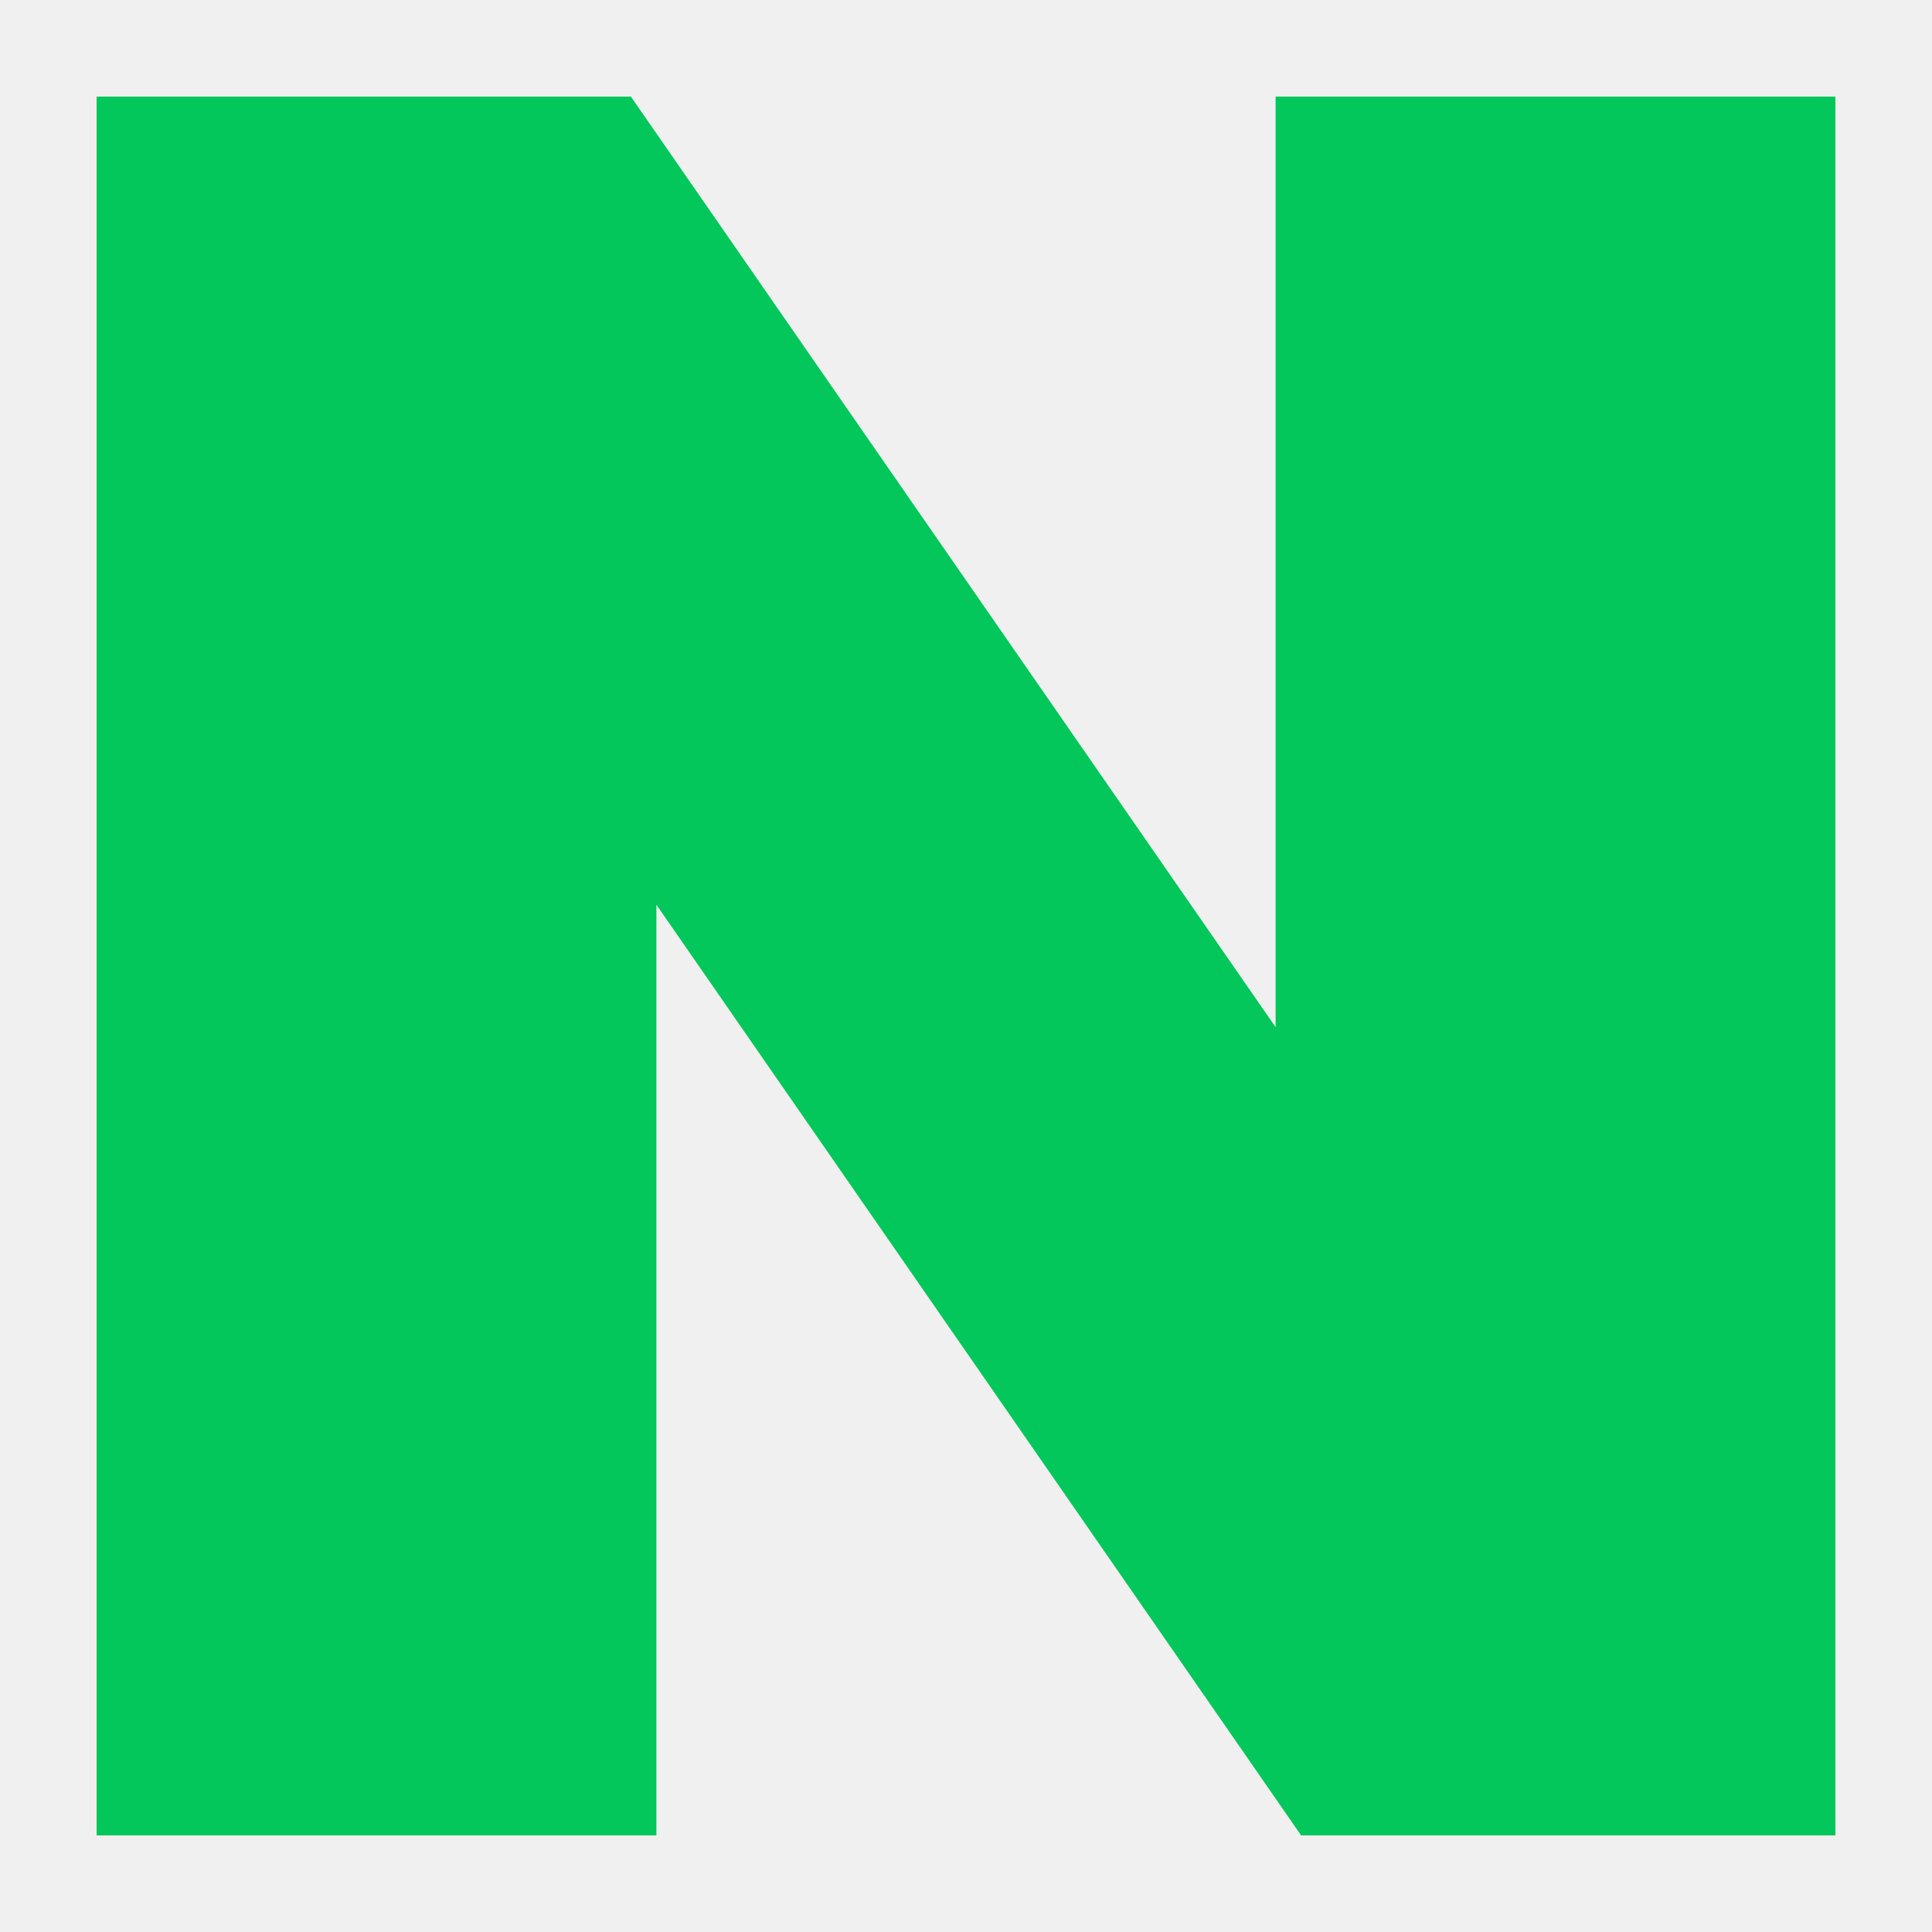
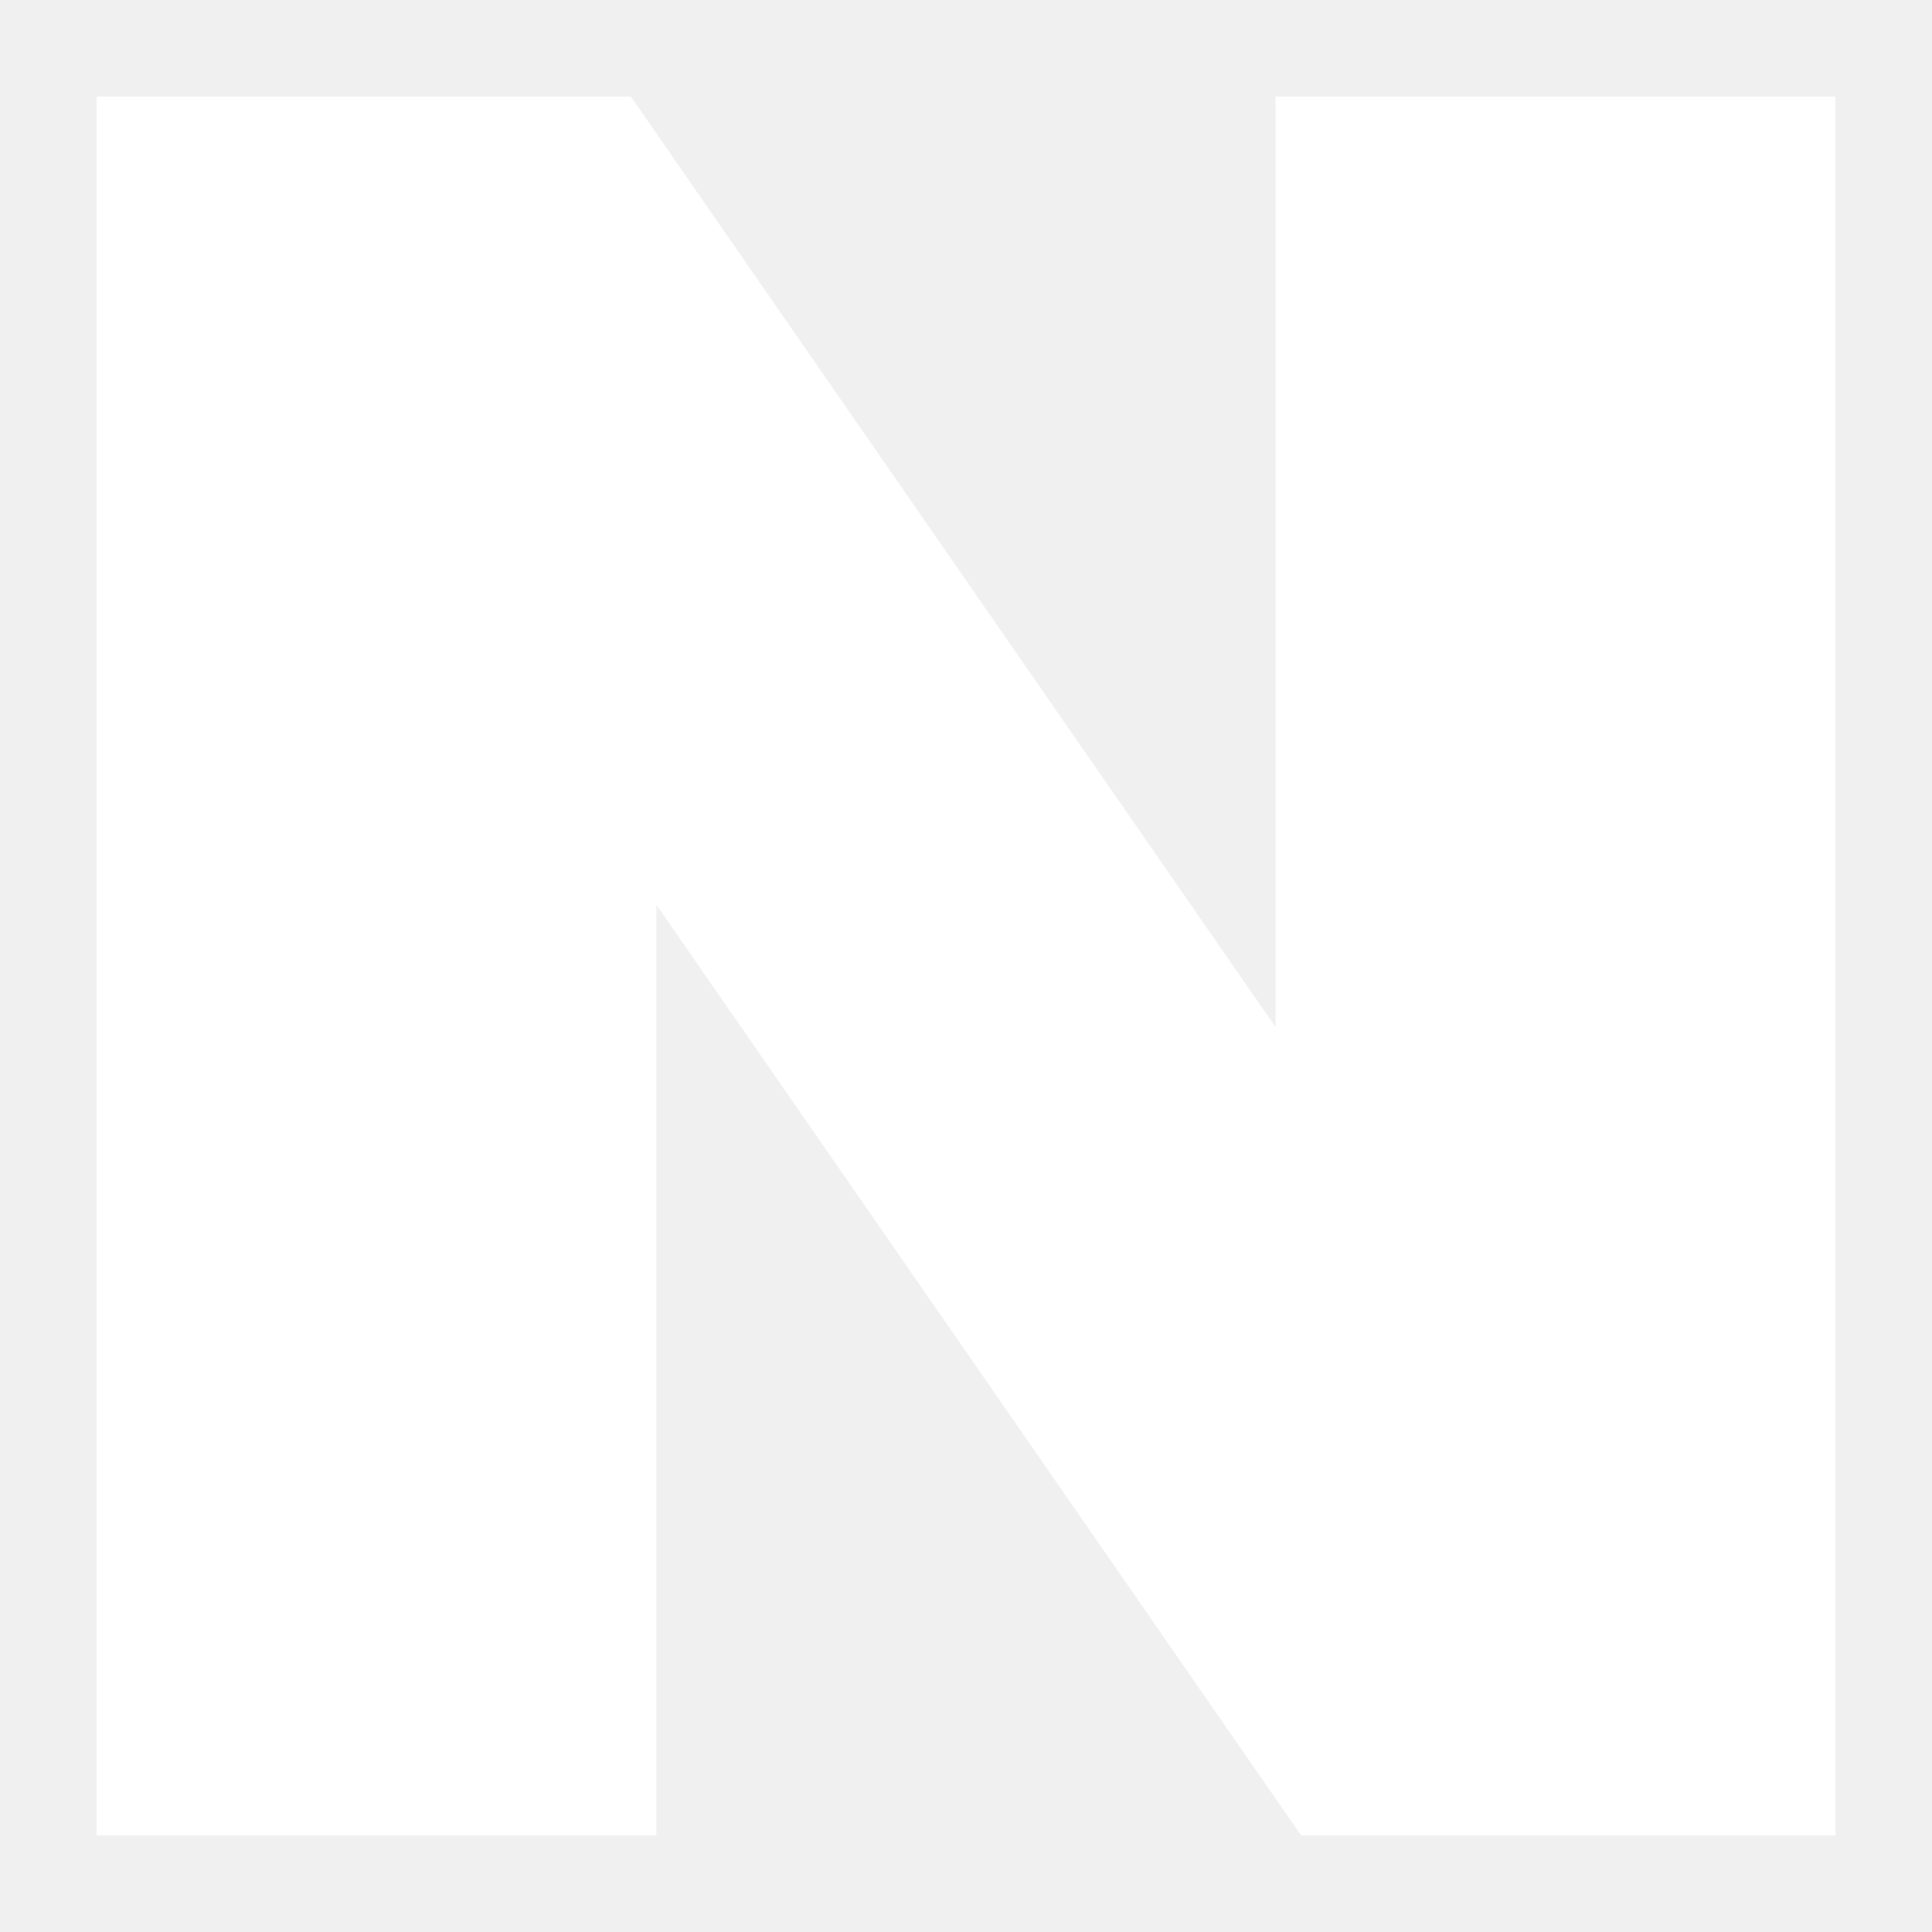
<svg xmlns="http://www.w3.org/2000/svg" width="20" height="20" viewBox="0 0 20 20" fill="none">
-   <path d="M13.205 10.633L6.531 1H1V19H6.795V9.366L13.469 19H19V1H13.205V10.633Z" fill="#03C75A" />
+   <path d="M13.205 10.633L6.531 1H1V19H6.795V9.366L13.469 19H19V1H13.205V10.633Z" fill="#ffffff" />
</svg>
